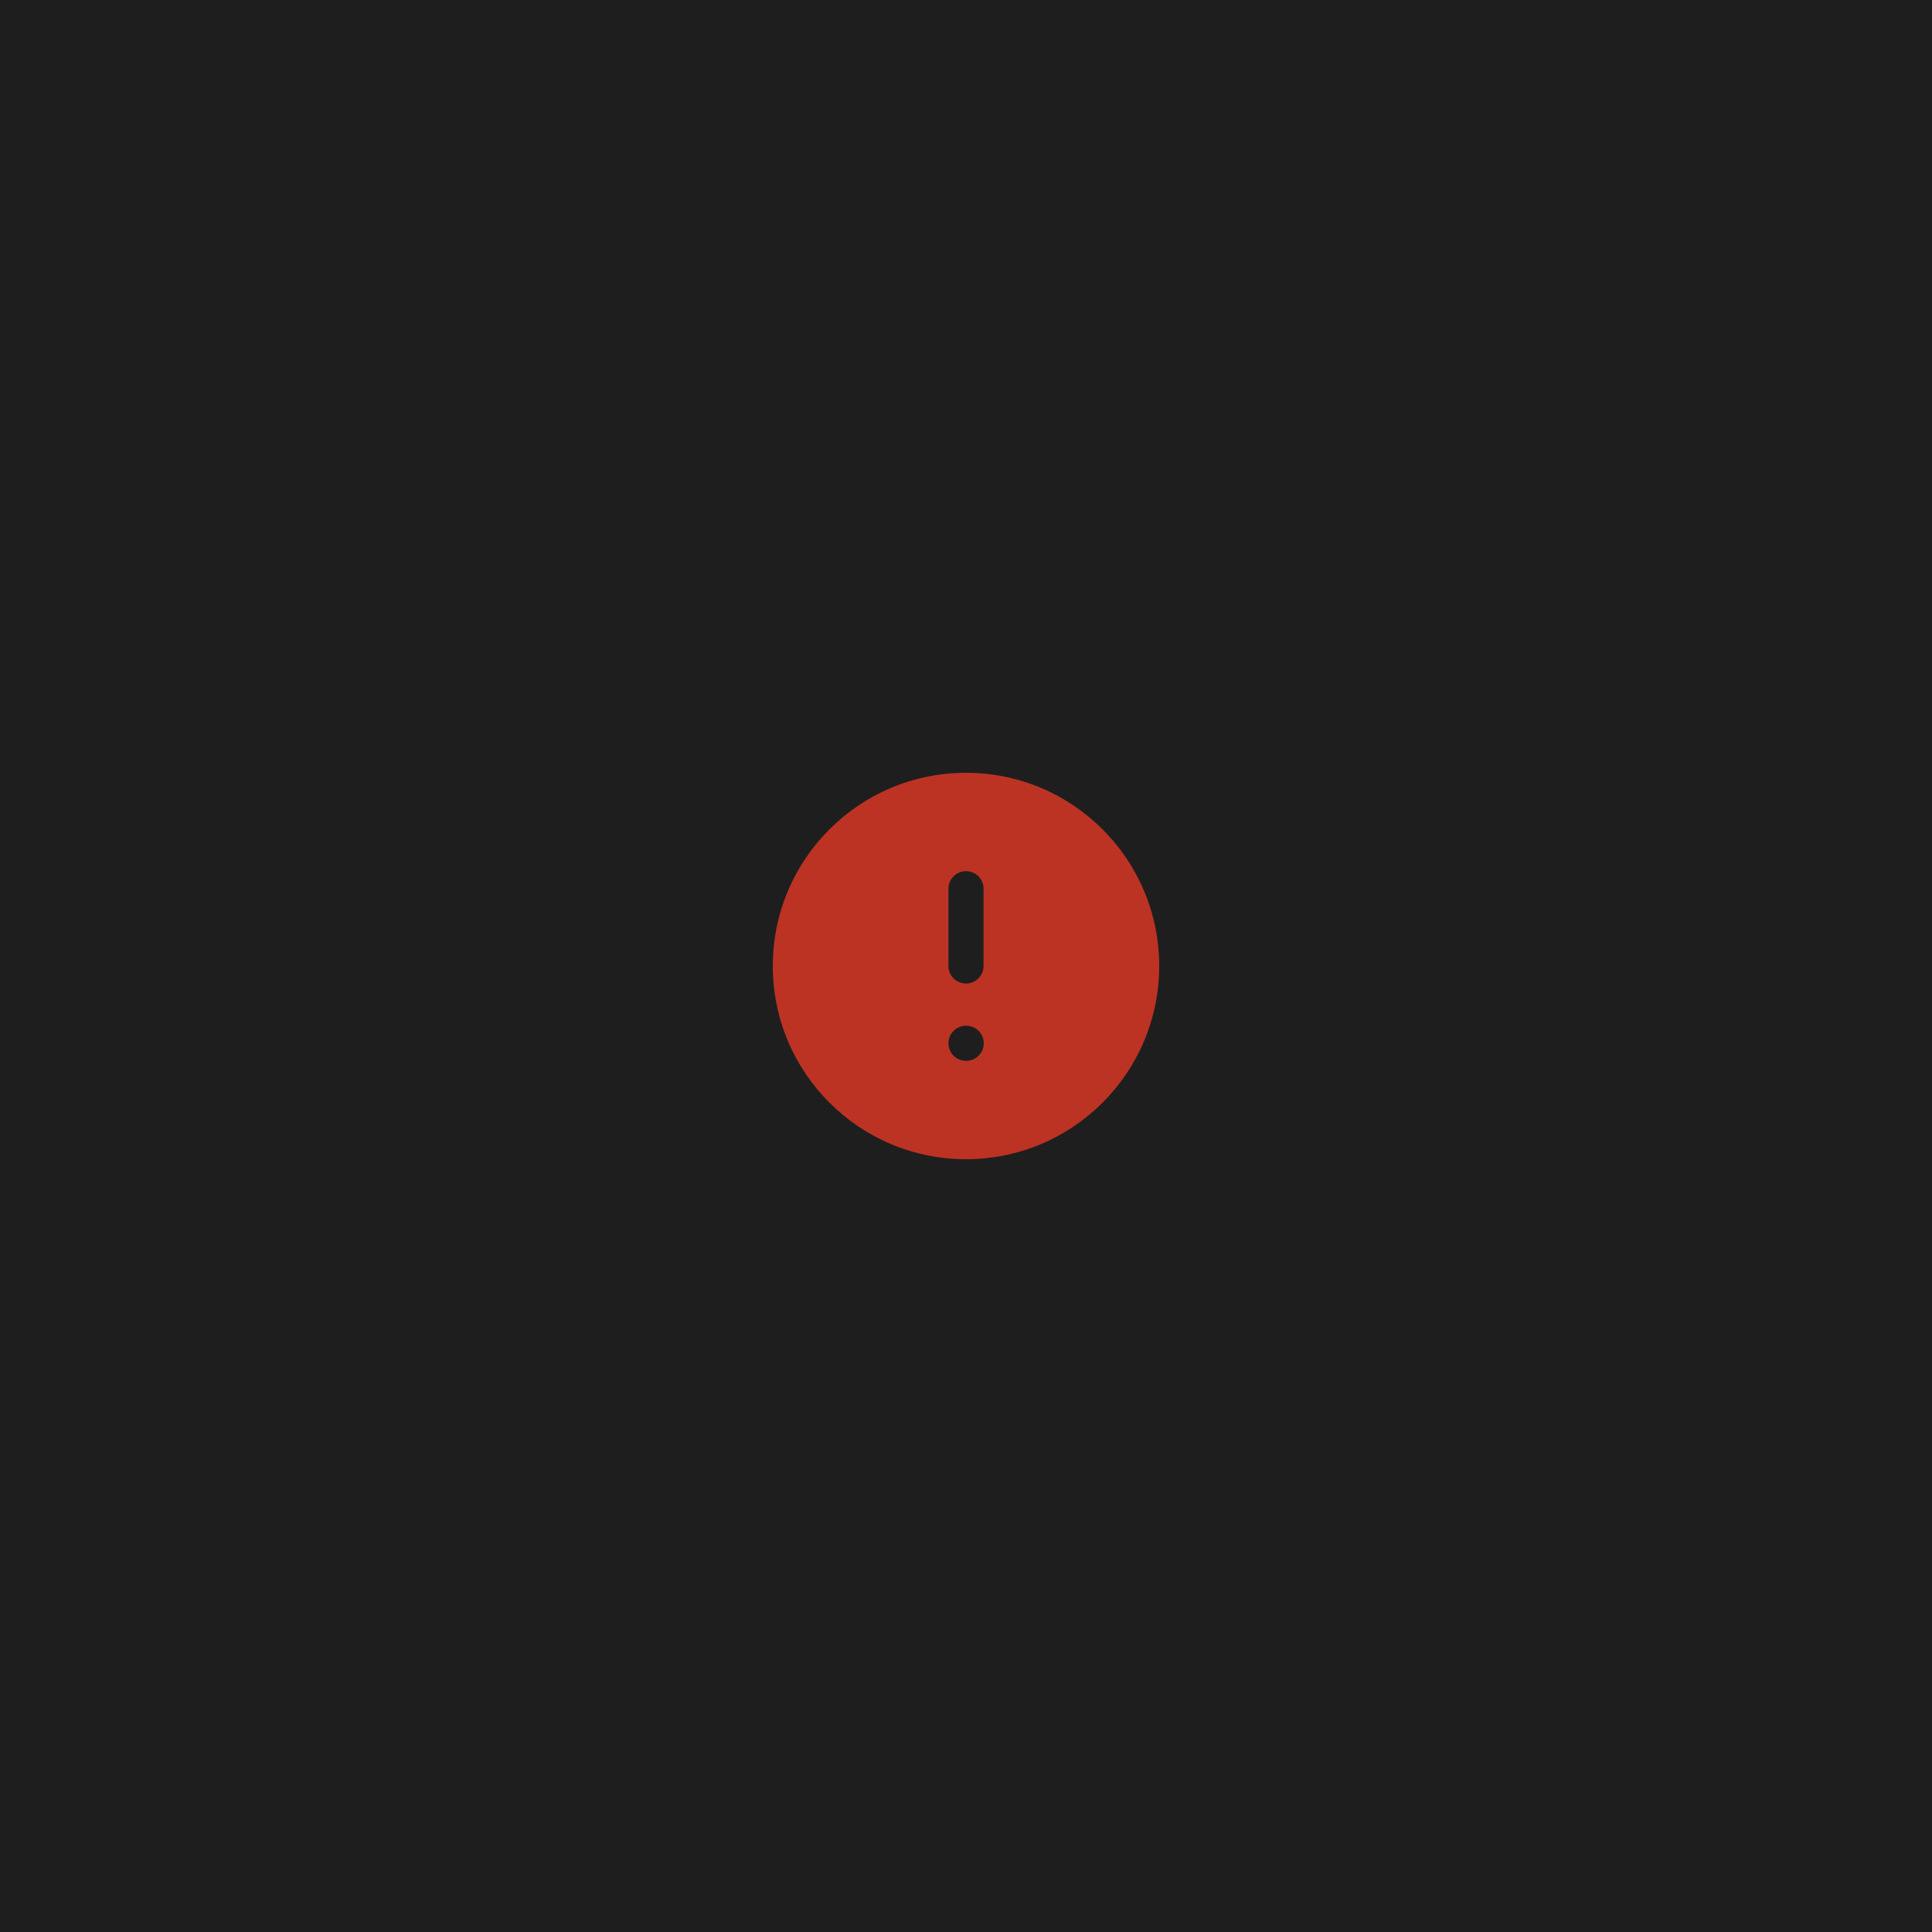
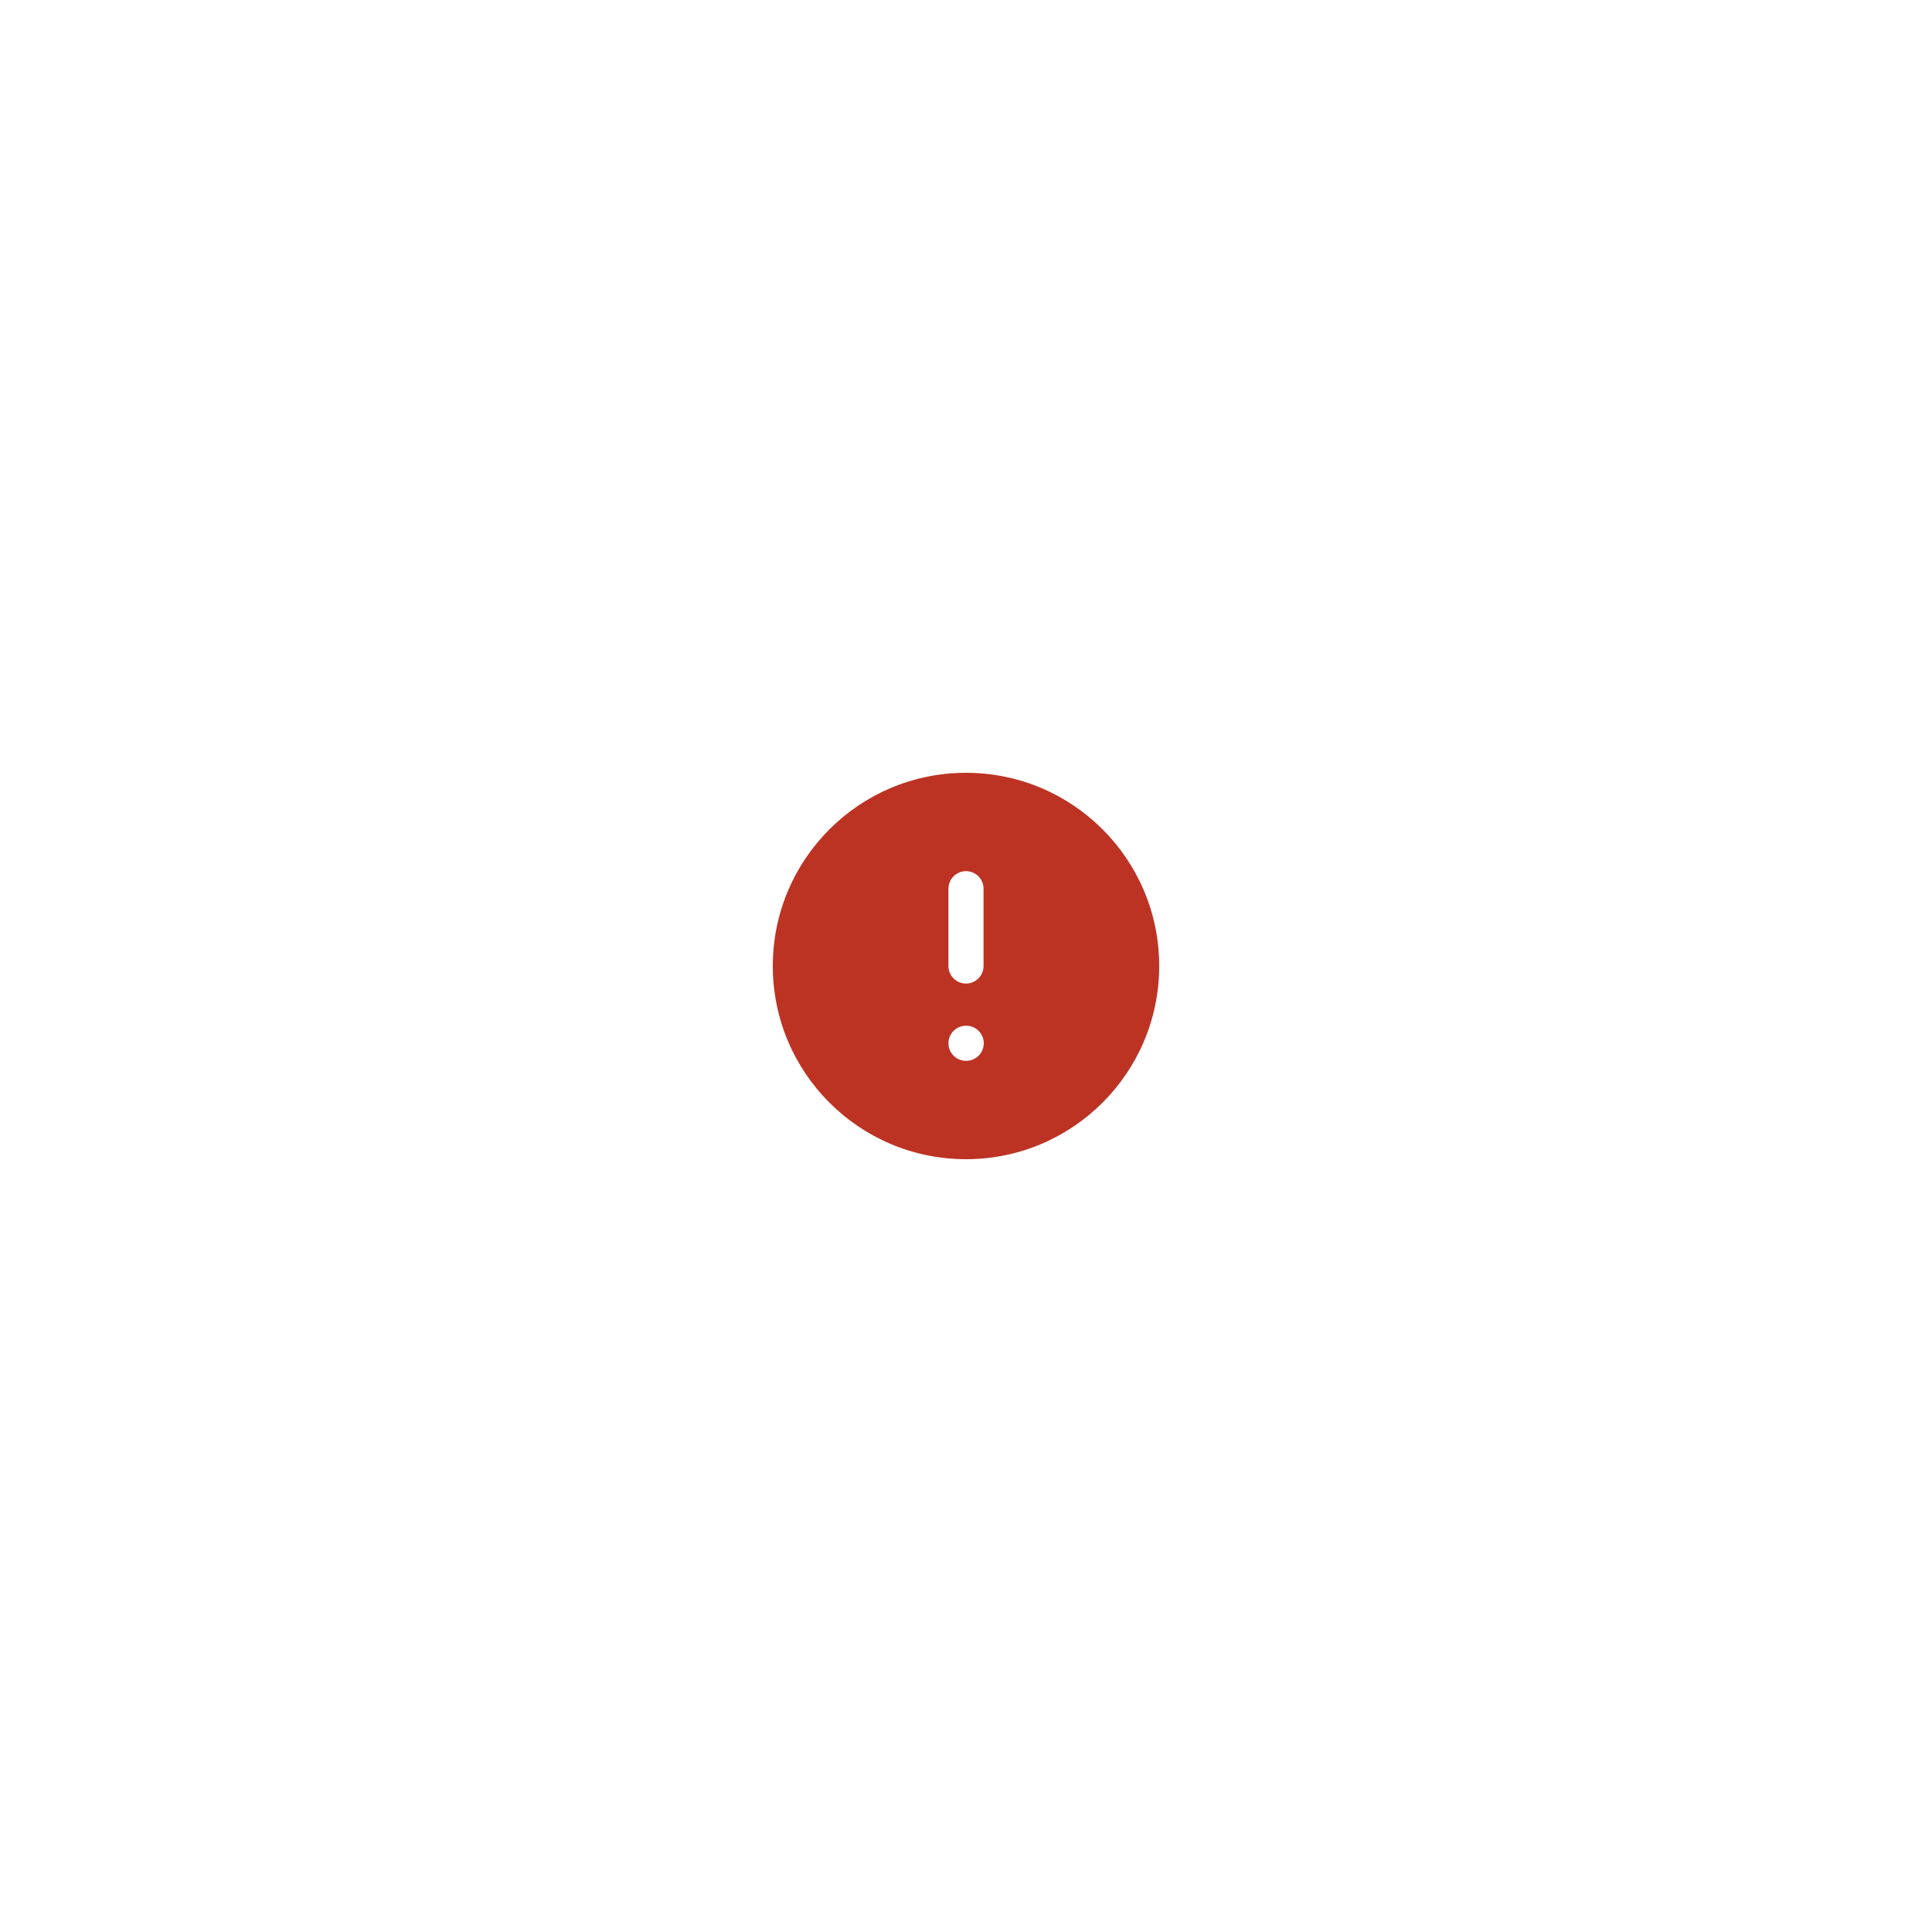
- <svg xmlns="http://www.w3.org/2000/svg" width="110" height="110" viewBox="0 0 110 110" fill="none">
-   <rect width="110" height="110" fill="#1F1E1E" />
+ <svg xmlns="http://www.w3.org/2000/svg" viewBox="0 0 110 110" fill="none">
+   <rect fill="#1F1E1E" />
  <path fill-rule="evenodd" clip-rule="evenodd" d="M55 66C61.075 66 66 61.075 66 55C66 48.925 61.075 44 55 44C48.925 44 44 48.925 44 55C44 61.075 48.925 66 55 66ZM54 59.4C54 58.848 54.448 58.4 55 58.4H55.011C55.563 58.4 56.011 58.848 56.011 59.4C56.011 59.952 55.563 60.4 55.011 60.4H55C54.448 60.4 54 59.952 54 59.4ZM56 50.6C56 50.048 55.552 49.6 55 49.6C54.448 49.6 54 50.048 54 50.6V55C54 55.552 54.448 56 55 56C55.552 56 56 55.552 56 55V50.6Z" fill="#BC3324" />
</svg>
